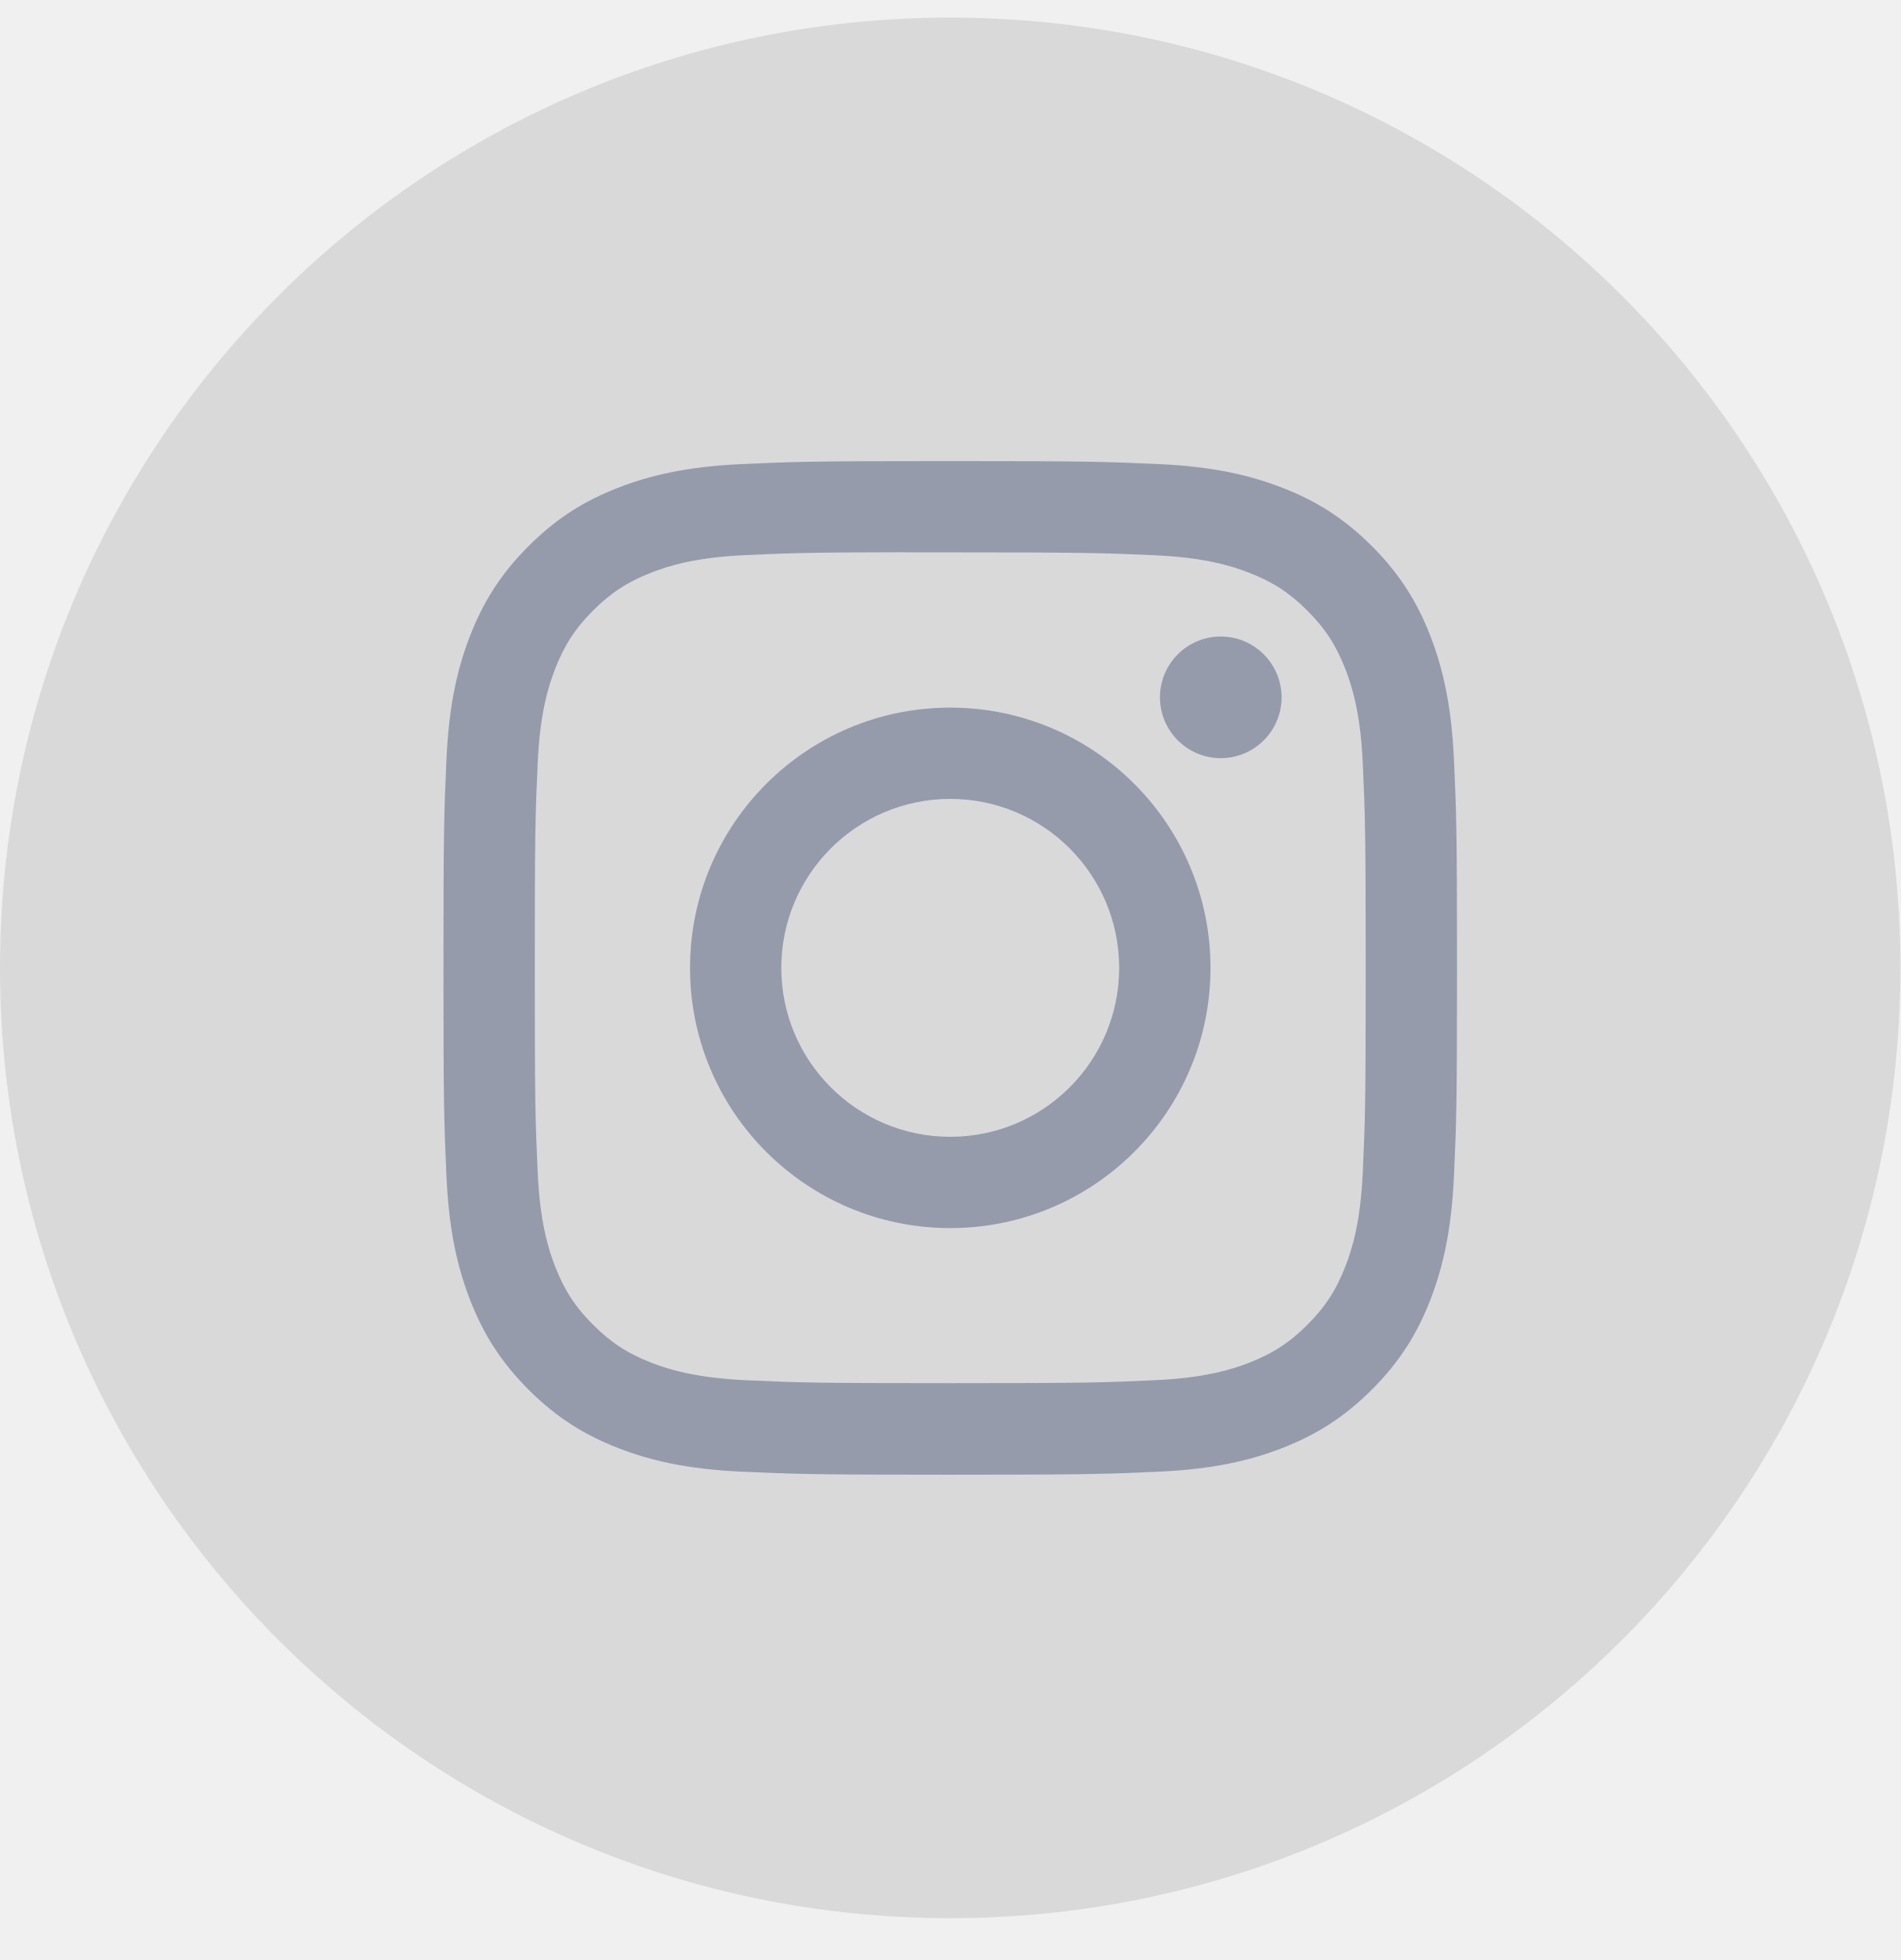
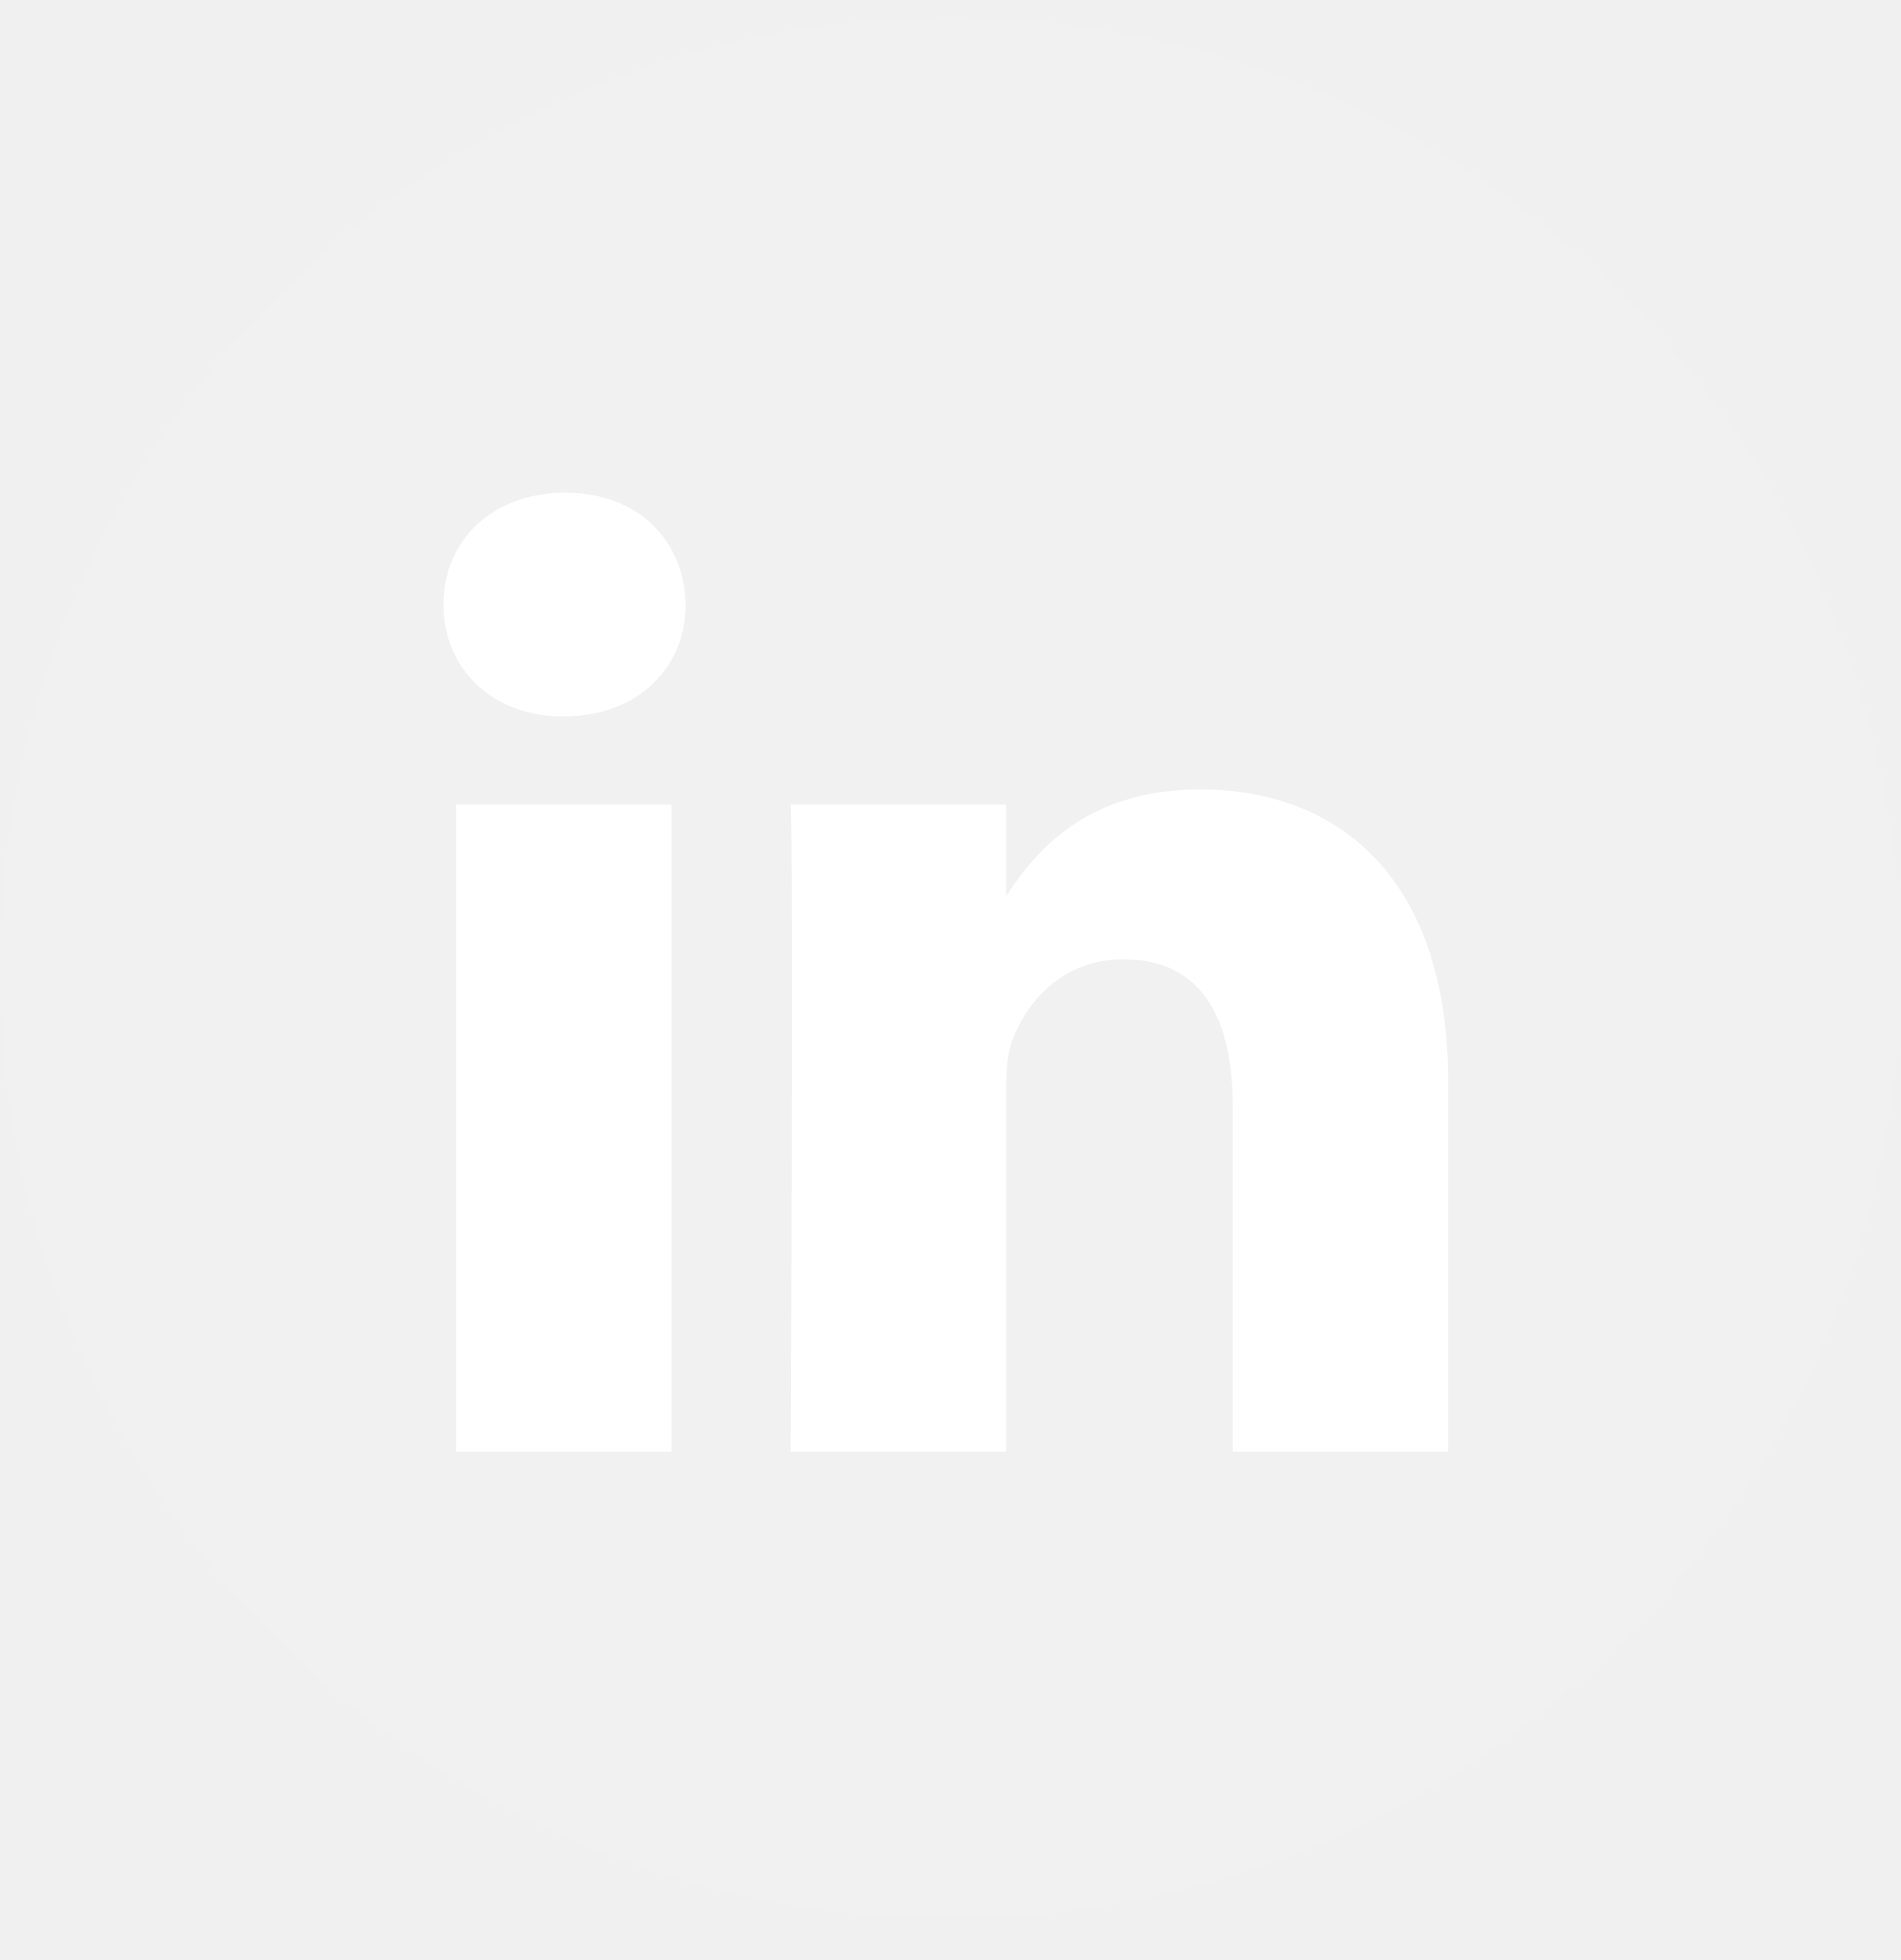
<svg xmlns="http://www.w3.org/2000/svg" width="32" height="33" viewBox="0 0 32 33" fill="none">
-   <path opacity="0.1" fill-rule="evenodd" clip-rule="evenodd" d="M0 16.296C0 7.459 7.163 0.296 16 0.296C24.837 0.296 32 7.459 32 16.296C32 25.133 24.837 32.296 16 32.296C7.163 32.296 0 25.133 0 16.296Z" fill="#0B0D17" />
-   <path fill-rule="evenodd" clip-rule="evenodd" d="M16.001 7.763C13.683 7.763 13.393 7.773 12.482 7.814C11.574 7.856 10.954 8 10.411 8.211C9.85 8.429 9.374 8.72 8.9 9.195C8.425 9.669 8.133 10.145 7.915 10.706C7.703 11.249 7.559 11.869 7.518 12.777C7.477 13.687 7.467 13.979 7.467 16.296C7.467 18.613 7.477 18.904 7.518 19.814C7.56 20.722 7.704 21.342 7.915 21.885C8.133 22.446 8.425 22.922 8.899 23.396C9.373 23.871 9.849 24.163 10.41 24.381C10.953 24.592 11.573 24.736 12.482 24.778C13.392 24.819 13.682 24.829 16 24.829C18.318 24.829 18.608 24.819 19.518 24.778C20.426 24.736 21.047 24.592 21.59 24.381C22.151 24.163 22.626 23.871 23.101 23.396C23.575 22.922 23.867 22.446 24.085 21.885C24.295 21.342 24.439 20.722 24.482 19.814C24.523 18.904 24.534 18.613 24.534 16.296C24.534 13.979 24.523 13.688 24.482 12.777C24.439 11.869 24.295 11.249 24.085 10.706C23.867 10.145 23.575 9.669 23.101 9.195C22.626 8.72 22.151 8.428 21.589 8.211C21.045 8 20.425 7.856 19.517 7.814C18.606 7.773 18.317 7.763 15.998 7.763H16.001ZM15.235 9.3C15.463 9.3 15.716 9.3 16.001 9.3C18.279 9.3 18.549 9.309 19.449 9.349C20.281 9.387 20.733 9.526 21.034 9.643C21.432 9.798 21.716 9.983 22.014 10.281C22.313 10.58 22.498 10.865 22.653 11.263C22.77 11.563 22.909 12.015 22.947 12.847C22.988 13.746 22.996 14.017 22.996 16.294C22.996 18.571 22.988 18.842 22.947 19.741C22.909 20.573 22.77 21.025 22.653 21.325C22.498 21.723 22.313 22.007 22.014 22.305C21.715 22.604 21.432 22.789 21.034 22.944C20.733 23.061 20.281 23.2 19.449 23.238C18.549 23.279 18.279 23.288 16.001 23.288C13.722 23.288 13.452 23.279 12.553 23.238C11.721 23.199 11.269 23.06 10.968 22.944C10.57 22.789 10.286 22.604 9.987 22.305C9.688 22.007 9.503 21.723 9.348 21.325C9.231 21.024 9.092 20.573 9.054 19.741C9.013 18.841 9.005 18.571 9.005 16.292C9.005 14.013 9.013 13.744 9.054 12.845C9.092 12.013 9.231 11.561 9.348 11.26C9.503 10.862 9.688 10.578 9.987 10.279C10.286 9.98 10.57 9.795 10.968 9.64C11.269 9.523 11.721 9.384 12.553 9.346C13.34 9.311 13.645 9.3 15.235 9.298V9.3ZM20.556 10.717C19.991 10.717 19.532 11.175 19.532 11.741C19.532 12.306 19.991 12.765 20.556 12.765C21.121 12.765 21.58 12.306 21.58 11.741C21.58 11.176 21.121 10.717 20.556 10.717ZM16.001 11.914C13.581 11.914 11.619 13.876 11.619 16.296C11.619 18.716 13.581 20.677 16.001 20.677C18.421 20.677 20.383 18.716 20.383 16.296C20.383 13.876 18.421 11.914 16.001 11.914ZM16.001 13.451C17.572 13.451 18.845 14.725 18.845 16.296C18.845 17.867 17.572 19.14 16.001 19.14C14.43 19.14 13.156 17.867 13.156 16.296C13.156 14.725 14.43 13.451 16.001 13.451Z" fill="#969BAB" />
+   <path opacity="0.1" fill-rule="evenodd" clip-rule="evenodd" d="M0 16.296C0 7.459 7.163 0.296 16 0.296C24.837 0.296 32 7.459 32 16.296C32 25.133 24.837 32.296 16 32.296C7.163 32.296 0 25.133 0 16.296Z" fill="white" />
+   <path d="M11.546 10.178C11.522 9.11 10.759 8.296 9.518 8.296C8.278 8.296 7.467 9.11 7.467 10.178C7.467 11.224 8.254 12.061 9.471 12.061H9.494C10.759 12.061 11.546 11.224 11.546 10.178Z" fill="white" />
+   <path d="M11.307 13.548H7.681V24.442H11.307V13.548Z" fill="white" />
+   <path d="M20.209 13.292C22.595 13.292 24.384 14.849 24.384 18.196L24.384 24.442H20.758V18.614C20.758 17.15 20.233 16.151 18.921 16.151C17.919 16.151 17.322 16.824 17.06 17.475C16.964 17.708 16.941 18.033 16.941 18.358V24.443H13.314C13.314 24.443 13.362 14.57 13.314 13.548H16.941V15.091C17.422 14.349 18.284 13.292 20.209 13.292Z" fill="white" />
</svg>
